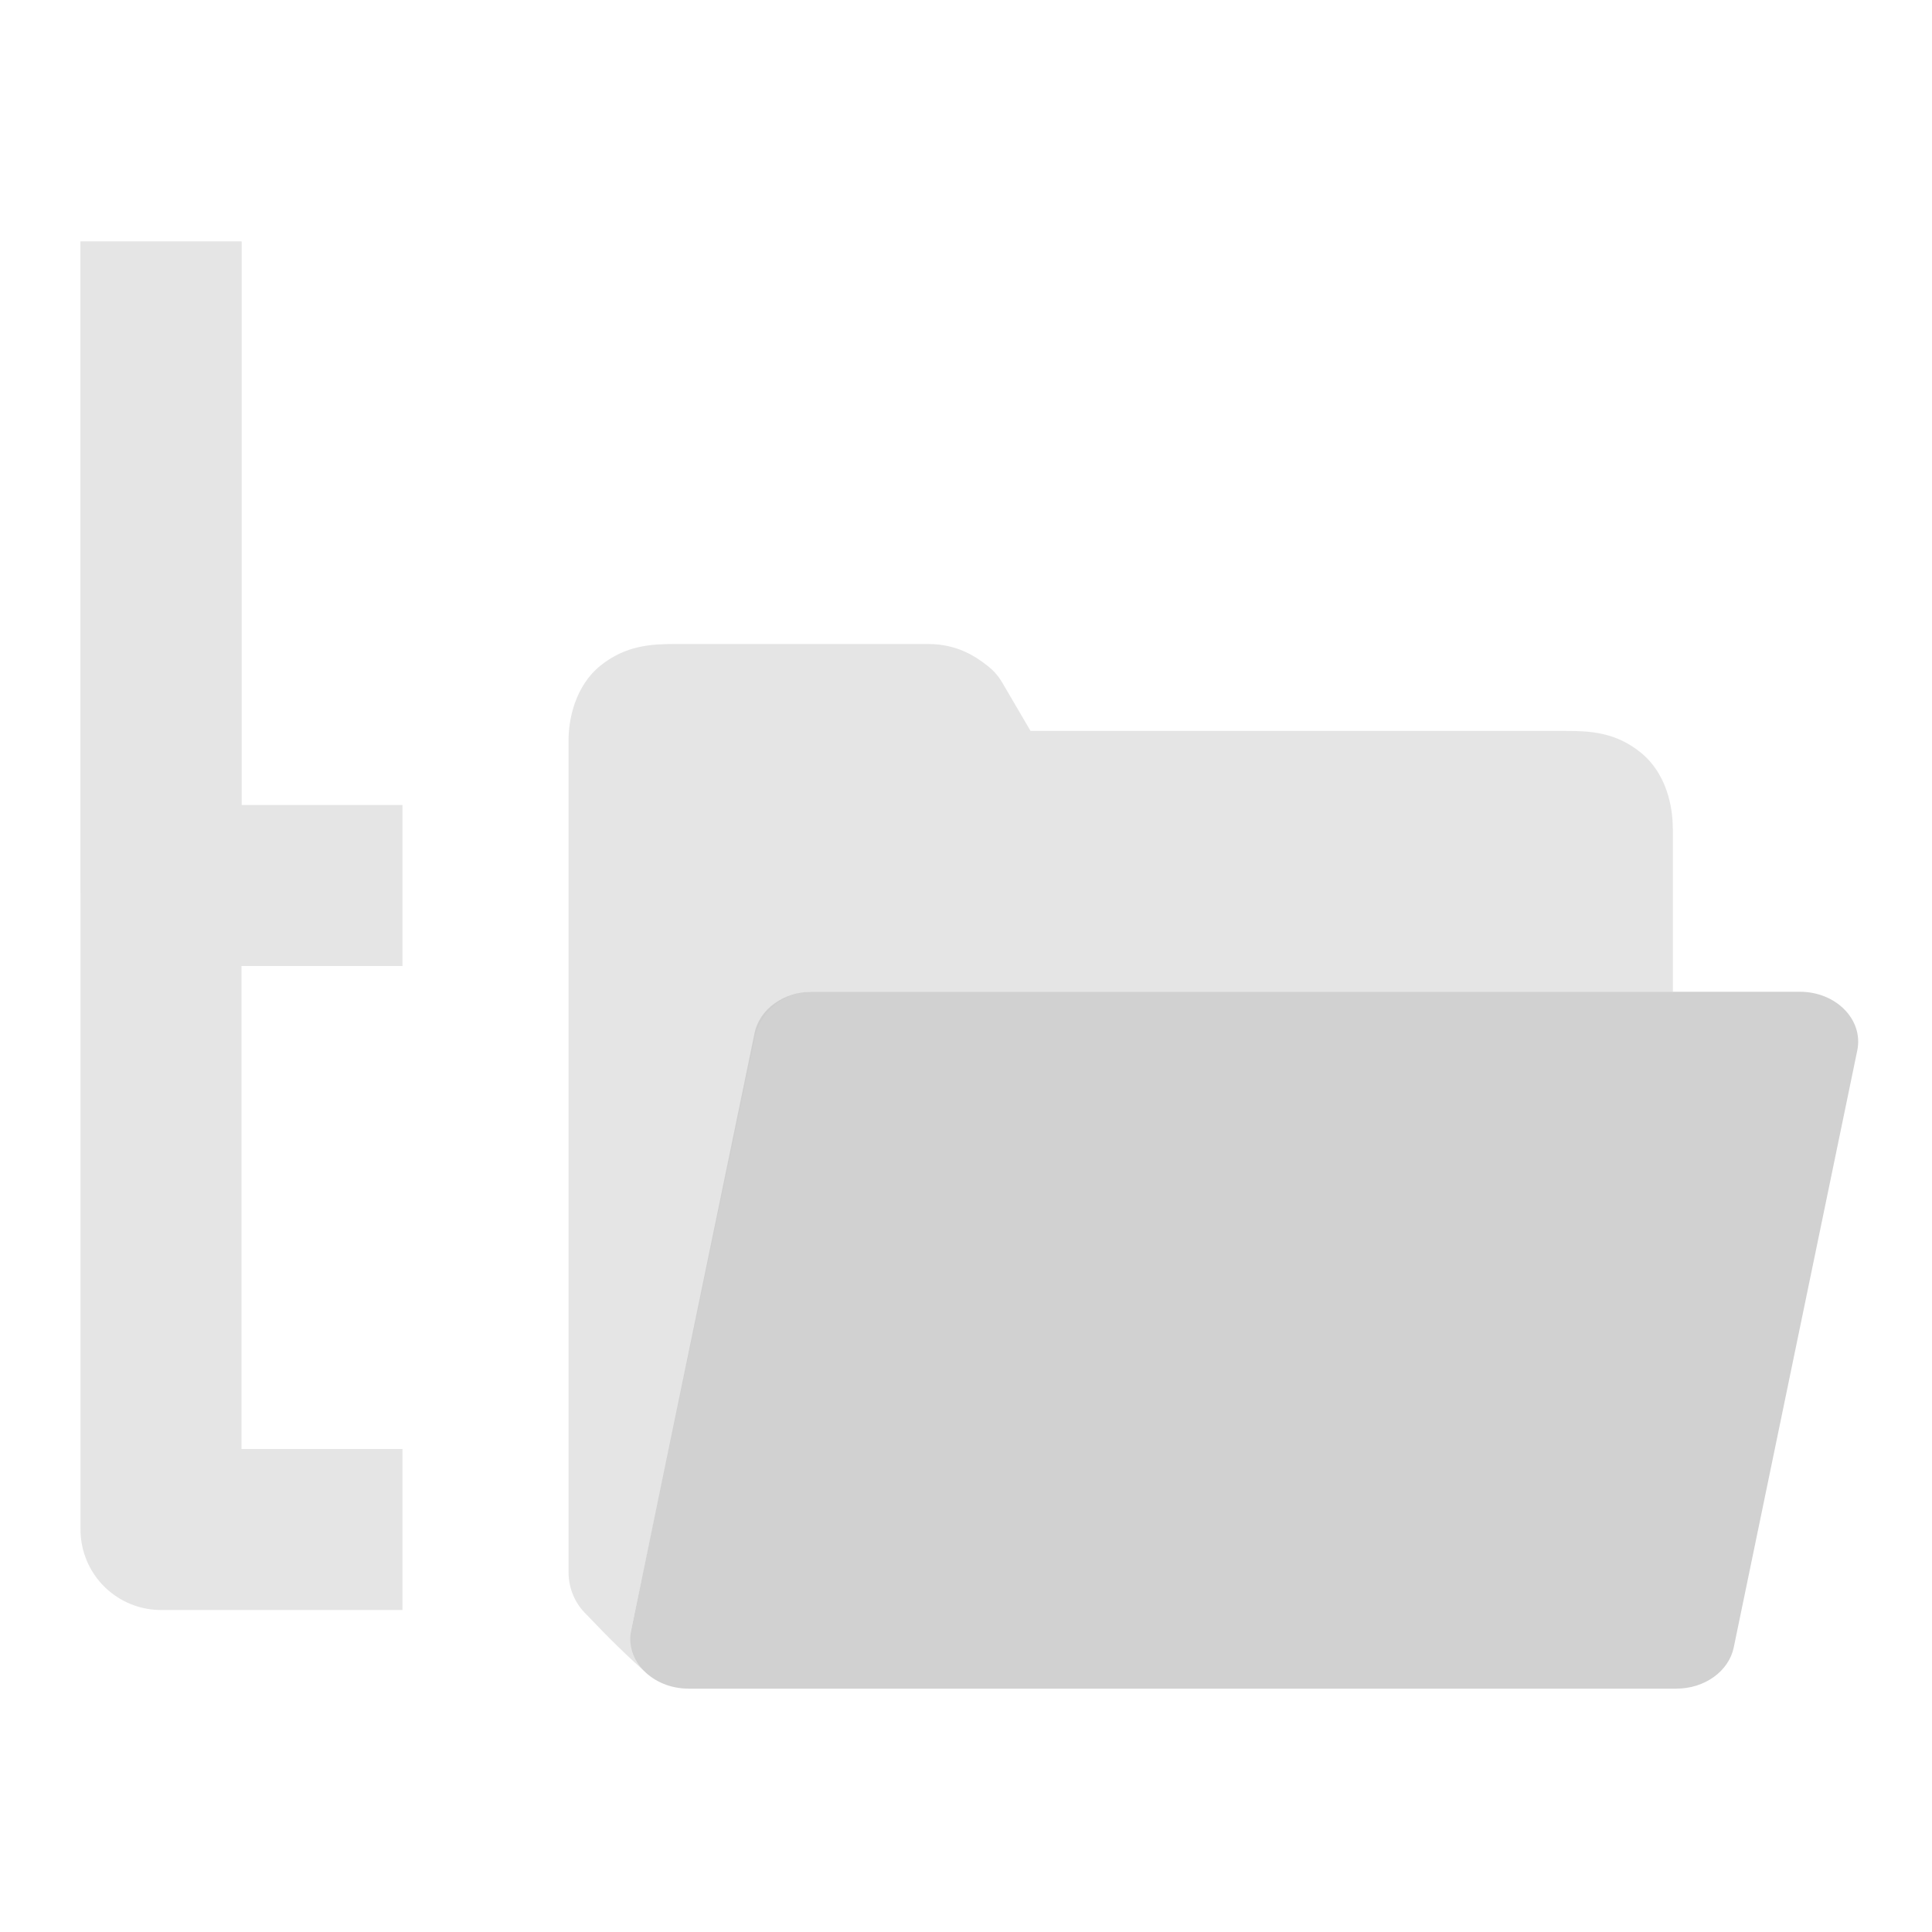
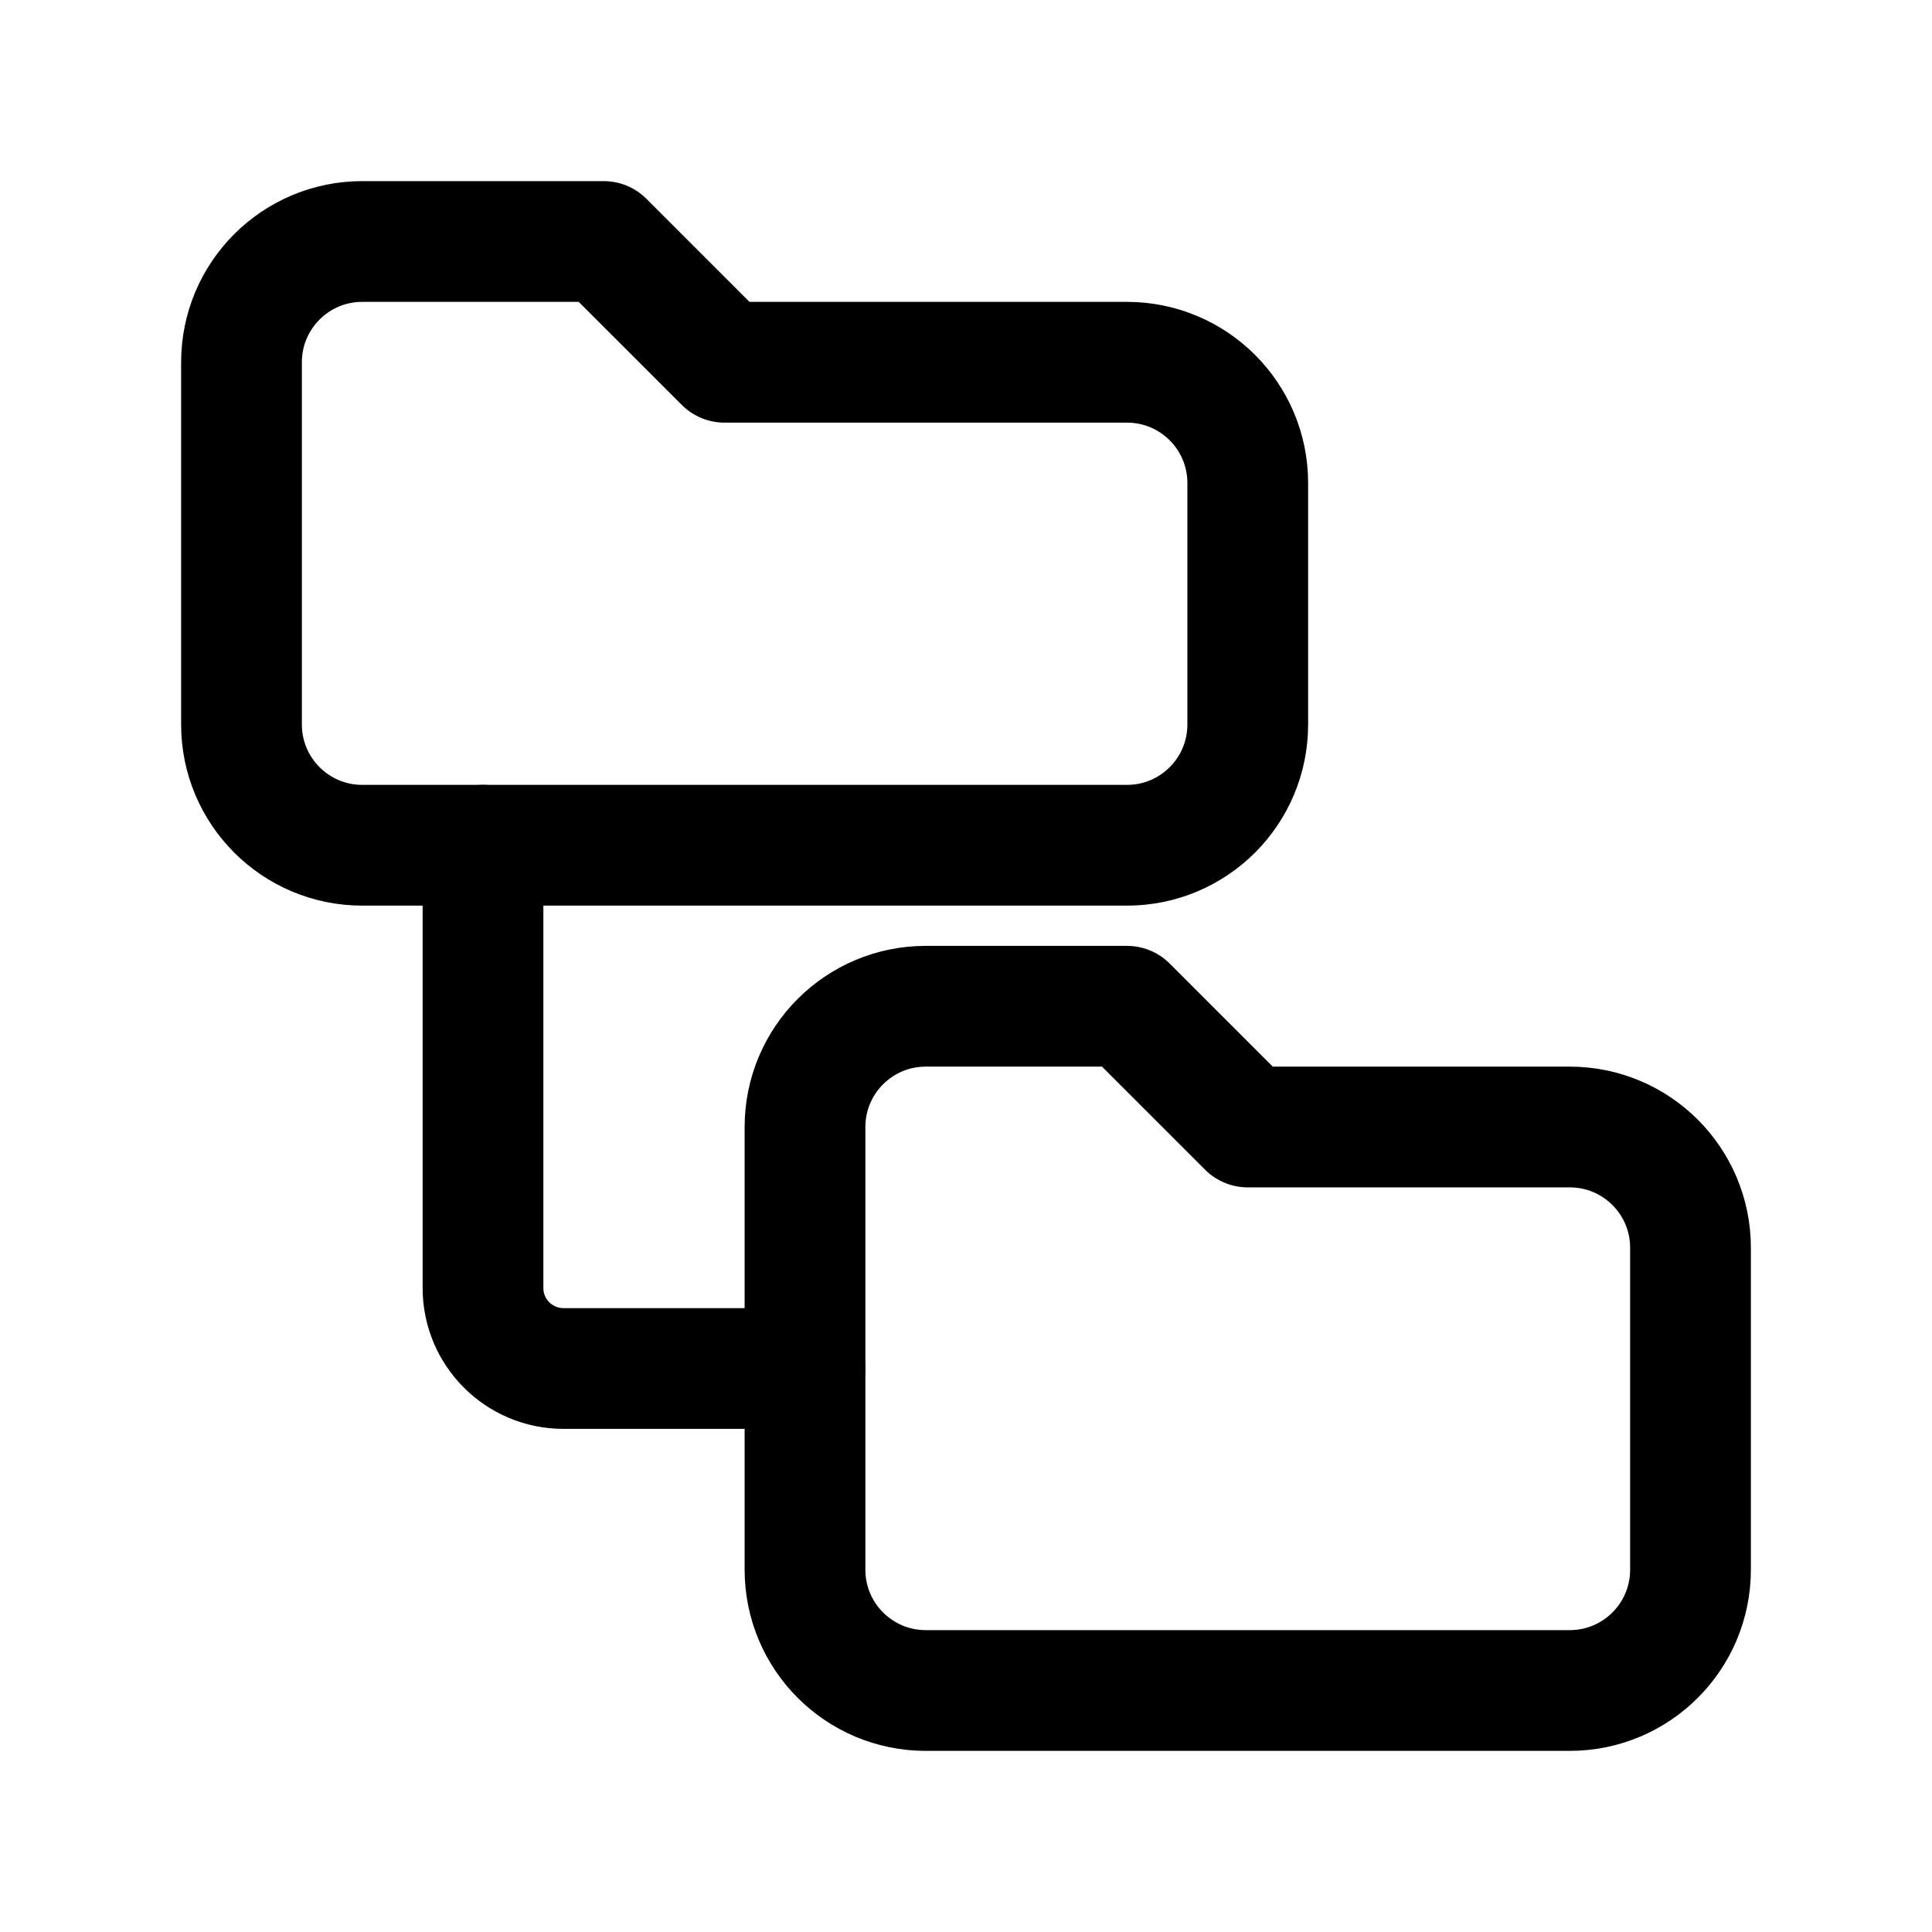
- <svg xmlns="http://www.w3.org/2000/svg" width="24px" height="24px" viewBox="0 0 24 24" version="1.1" id="SVGRoot">
-   <defs id="defs815" />
-   <g id="layer1">
-     <path style="color:#000000;font-style:normal;font-variant:normal;font-weight:normal;font-stretch:normal;font-size:medium;line-height:normal;font-family:sans-serif;font-variant-ligatures:normal;font-variant-position:normal;font-variant-caps:normal;font-variant-numeric:normal;font-variant-alternates:normal;font-feature-settings:normal;text-indent:0;text-align:start;text-decoration:none;text-decoration-line:none;text-decoration-style:solid;text-decoration-color:#000000;letter-spacing:normal;word-spacing:normal;text-transform:none;writing-mode:lr-tb;direction:ltr;text-orientation:mixed;dominant-baseline:auto;baseline-shift:baseline;text-anchor:start;white-space:normal;shape-padding:0;clip-rule:nonzero;display:inline;overflow:visible;visibility:visible;opacity:0.5;isolation:auto;mix-blend-mode:normal;color-interpolation:sRGB;color-interpolation-filters:linearRGB;solid-color:#000000;solid-opacity:1;vector-effect:none;fill:#cccccc;fill-opacity:1;fill-rule:nonzero;stroke:none;stroke-width:2;stroke-linecap:butt;stroke-linejoin:round;stroke-miterlimit:4;stroke-dasharray:none;stroke-dashoffset:0;stroke-opacity:1;color-rendering:auto;image-rendering:auto;shape-rendering:auto;text-rendering:auto;enable-background:accumulate" d="M 8.385,8 C 8.094,8 7.774,8.016 7.461,8.267 7.148,8.518 7.056,8.936 7.063,9.227 V 19.534 c -8.84e-5,0.199 0.082,0.39 0.227,0.527 0.27,0.284 0.507,0.52 0.791,0.766 -0.086,-0.076 -0.29,-0.263 -0.24,-0.577 l 1.533,-7.333 c 0.062,-0.345 0.362,-0.596 0.713,-0.596 h 10.694 v -2.03 l -0.001,0.006 c 0.002,-0.282 -0.082,-0.691 -0.395,-0.946 C 20.071,9.094 19.749,9.08 19.458,9.08 H 12.802 L 12.45,8.479 C 12.405,8.401 12.346,8.333 12.275,8.277 12.119,8.153 11.89,8 11.527,8 Z" id="path1026" />
-     <path style="color:#000000;font-style:normal;font-variant:normal;font-weight:normal;font-stretch:normal;font-size:medium;line-height:normal;font-family:sans-serif;font-variant-ligatures:normal;font-variant-position:normal;font-variant-caps:normal;font-variant-numeric:normal;font-variant-alternates:normal;font-feature-settings:normal;text-indent:0;text-align:start;text-decoration:none;text-decoration-line:none;text-decoration-style:solid;text-decoration-color:#000000;letter-spacing:normal;word-spacing:normal;text-transform:none;writing-mode:lr-tb;direction:ltr;text-orientation:mixed;dominant-baseline:auto;baseline-shift:baseline;text-anchor:start;white-space:normal;shape-padding:0;clip-rule:nonzero;display:inline;overflow:visible;visibility:visible;opacity:0.9;isolation:auto;mix-blend-mode:normal;color-interpolation:sRGB;color-interpolation-filters:linearRGB;solid-color:#000000;solid-opacity:1;vector-effect:none;fill:#cccccc;fill-opacity:1;fill-rule:nonzero;stroke:none;stroke-width:1.852;stroke-linecap:round;stroke-linejoin:round;stroke-miterlimit:4;stroke-dasharray:none;stroke-dashoffset:0;stroke-opacity:1;paint-order:normal;color-rendering:auto;image-rendering:auto;shape-rendering:auto;text-rendering:auto;enable-background:accumulate" d="M 10.087,12.32 C 9.736,12.319 9.436,12.535 9.374,12.831 L 7.841,20.249 c -0.078,0.379 0.262,0.727 0.712,0.728 H 20.825 c 0.35,-4.1e-5 0.65,-0.215 0.712,-0.511 l 1.535,-7.418 c 0.078,-0.38 -0.263,-0.728 -0.713,-0.728 z" id="rect1030" />
-     <g id="g1729" style="opacity:0.5">
-       <path style="fill:none;stroke:#cccccc;stroke-width:2;stroke-linecap:butt;stroke-linejoin:round;stroke-dasharray:none;stroke-opacity:1" d="M 2,3 V 19 H 5" id="path1712" />
-       <path style="fill:none;stroke:#cccccc;stroke-width:2;stroke-linecap:butt;stroke-linejoin:round;stroke-dasharray:none;stroke-opacity:1" d="m 2,3 v 8 h 3" id="path1714" />
-     </g>
+ <svg xmlns="http://www.w3.org/2000/svg" width="24px" height="24px" viewBox="0 0 24 24">
+   <g fill="none" stroke="currentColor" stroke-width="1.5" stroke-linecap="round" stroke-linejoin="round">
+     <path d="M3 4.5A1.5 1.5 0 0 1 4.5 3h3L9 4.5h5A1.5 1.5 0 0 1 15.5 6v3A1.5 1.5 0 0 1 14 10.5H4.5A1.5 1.5 0 0 1 3 9z" />
+     <path d="M6 10.5V16a1 1 0 0 0 1 1h3" />
+     <path d="M10 14a1.5 1.5 0 0 1 1.5-1.5H14l1.5 1.5h4A1.5 1.5 0 0 1 21 15.5v4a1.5 1.5 0 0 1-1.5 1.5h-8A1.5 1.5 0 0 1 10 19.5z" />
  </g>
</svg>
